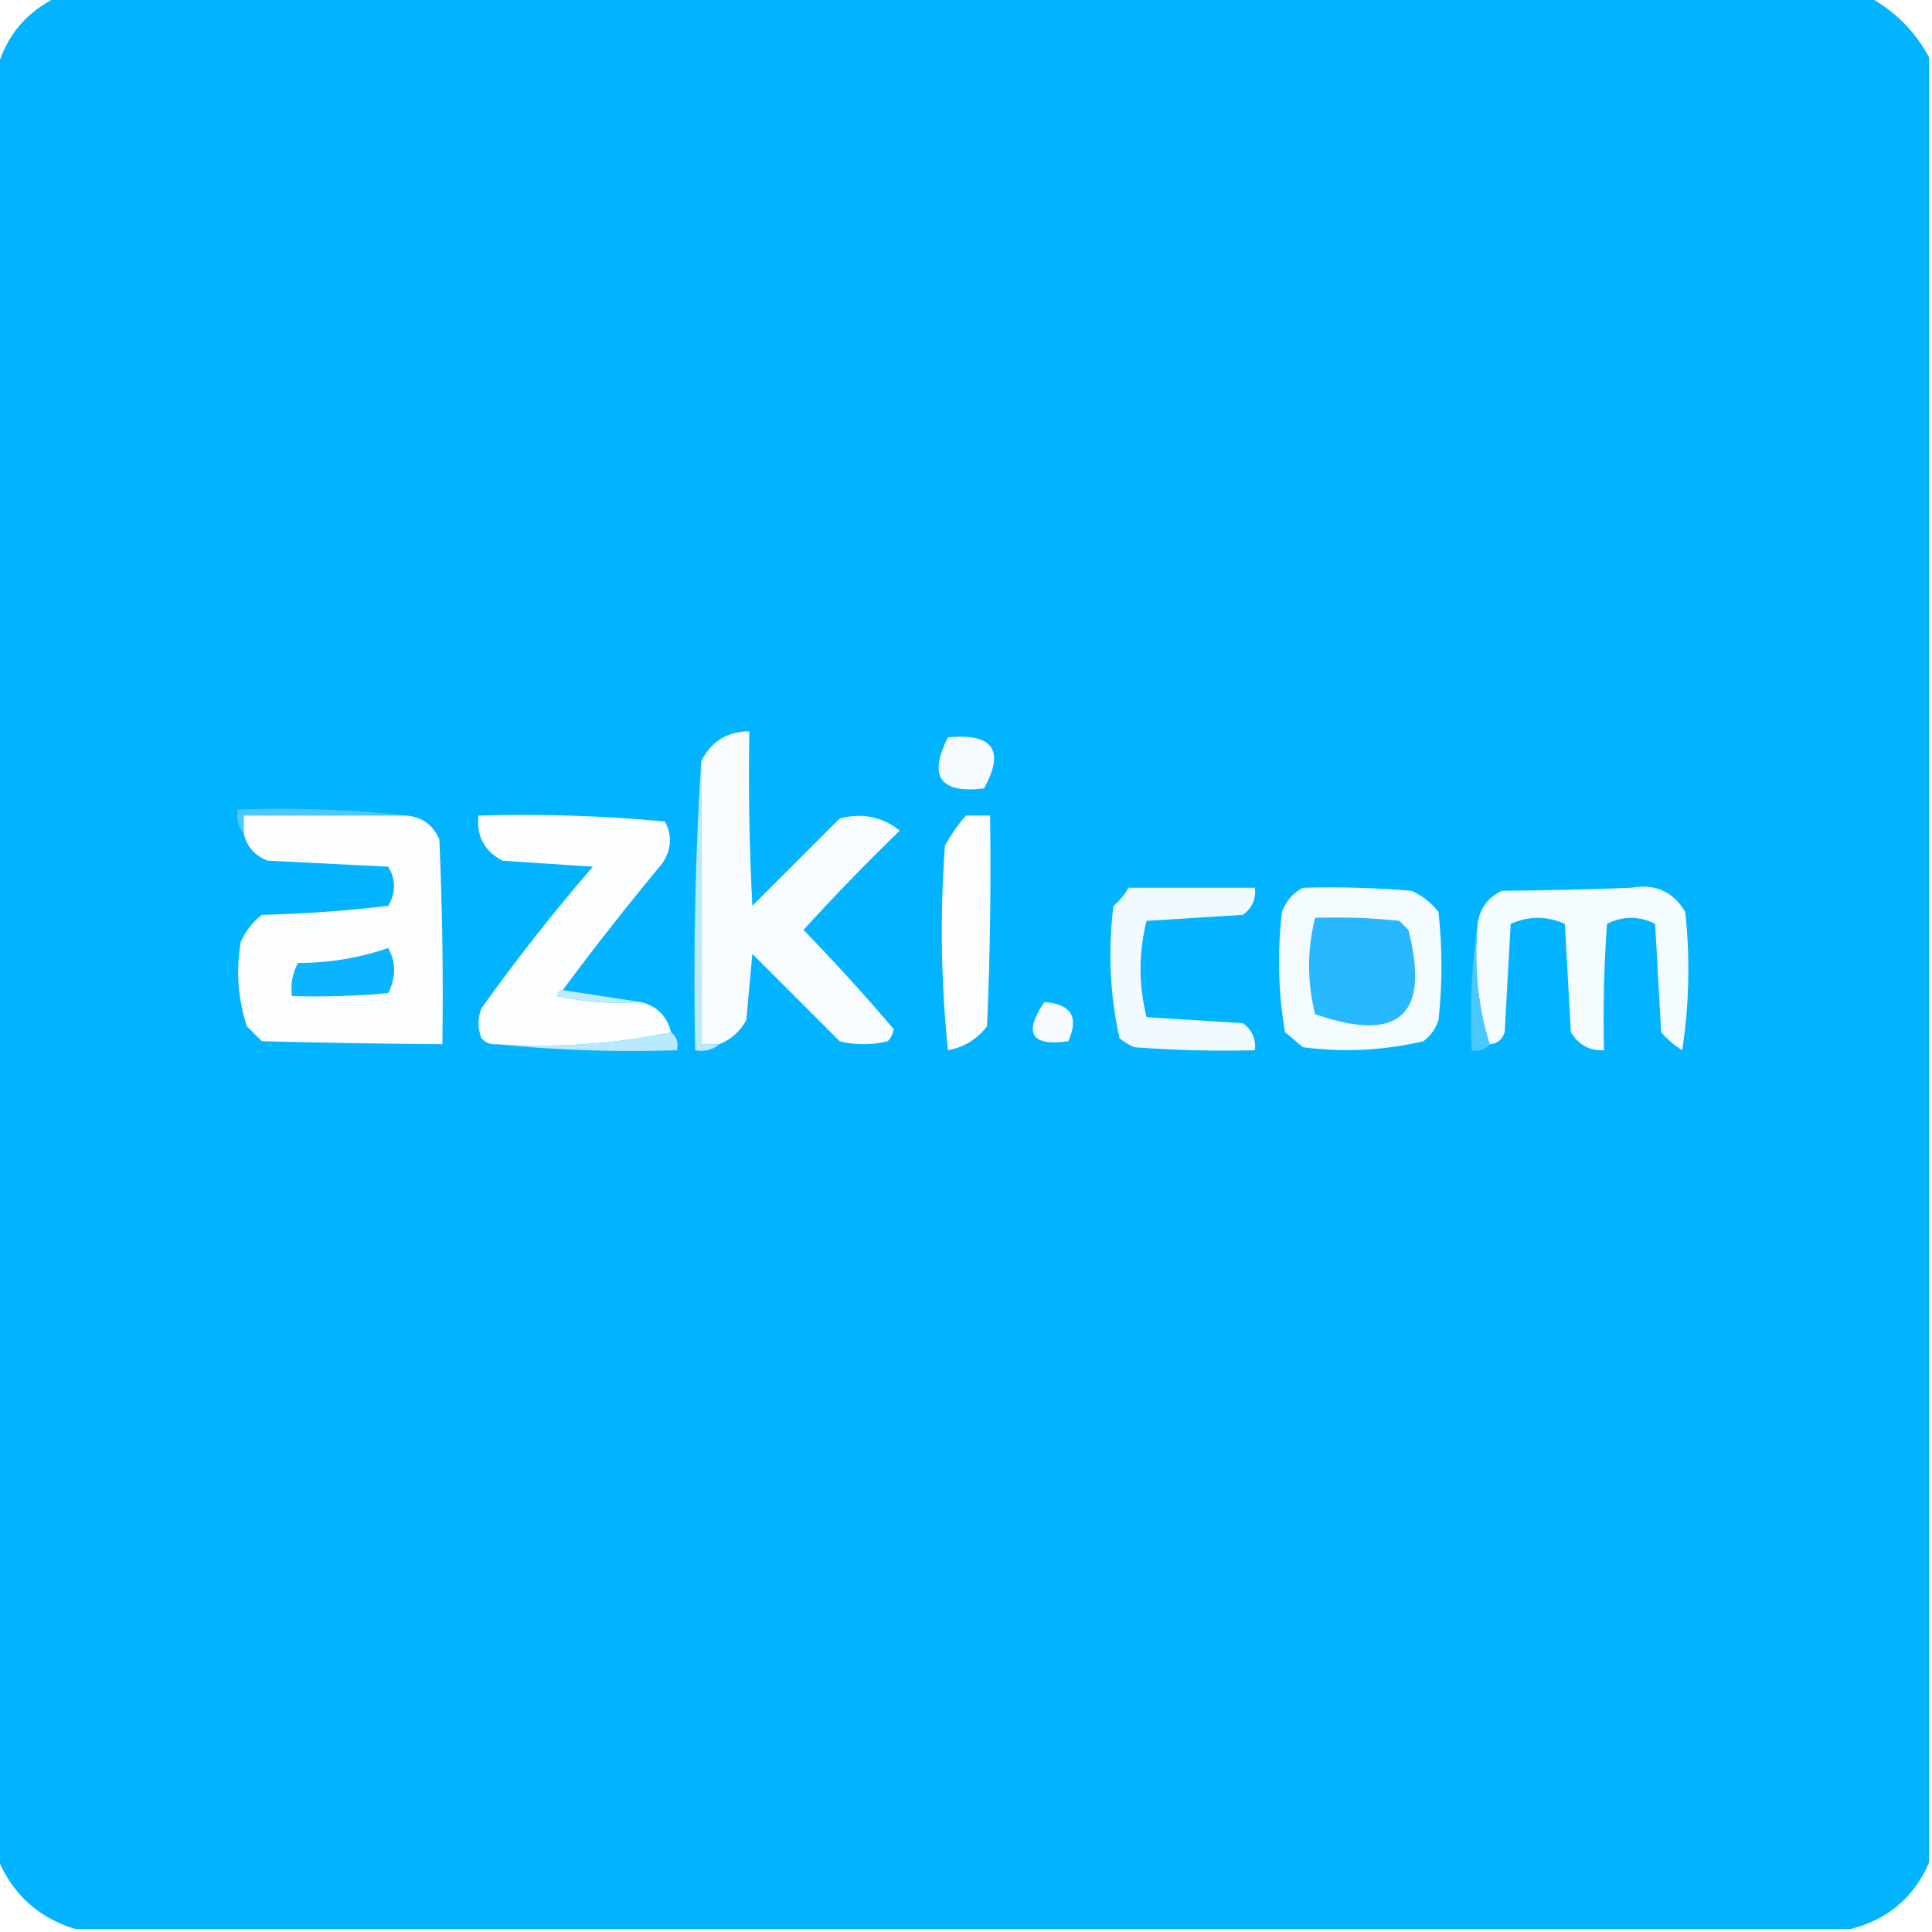
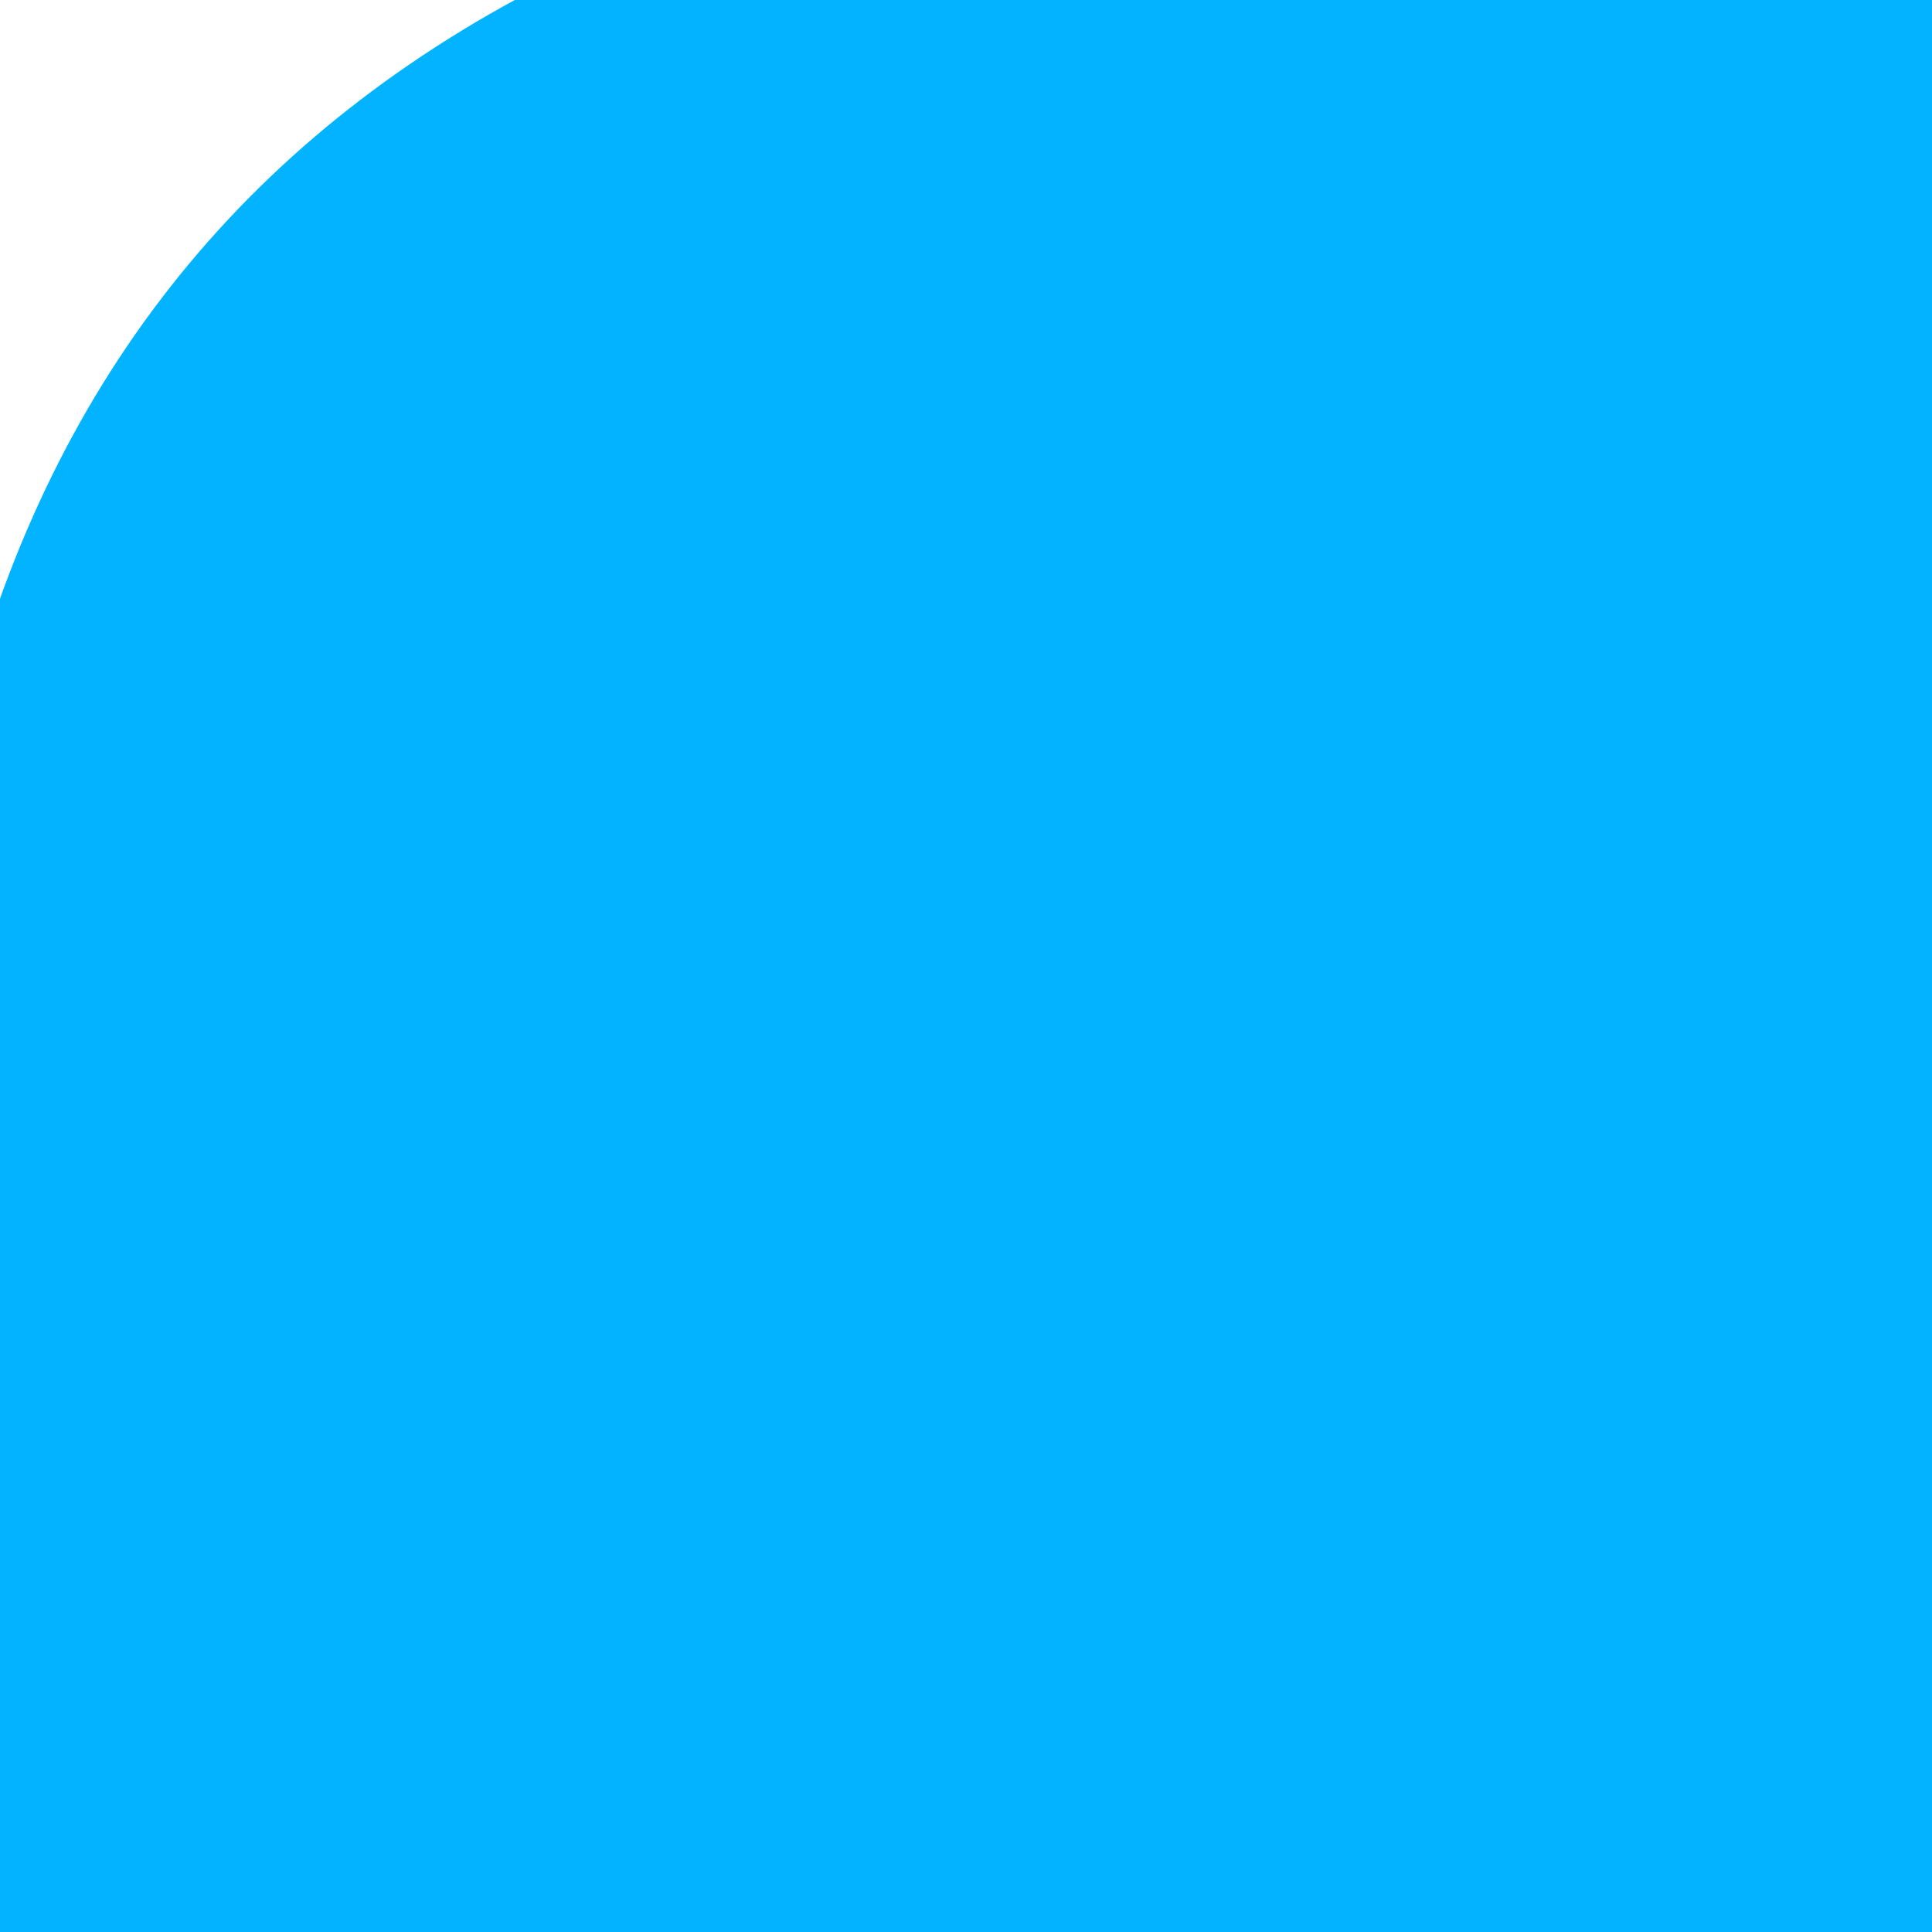
- <svg xmlns="http://www.w3.org/2000/svg" version="1.1" width="321px" height="321px" style="shape-rendering:geometricPrecision; text-rendering:geometricPrecision; image-rendering:optimizeQuality; fill-rule:evenodd; clip-rule:evenodd">
+ <svg xmlns="http://www.w3.org/2000/svg" version="1.1" width="32px" height="32px" style="shape-rendering:geometricPrecision; text-rendering:geometricPrecision; image-rendering:optimizeQuality; fill-rule:evenodd; clip-rule:evenodd">
  <g>
    <path style="opacity:0.995" fill="#01b4ff" d="M 9.5,-0.5 C 109.833,-0.5 210.167,-0.5 310.5,-0.5C 314.808,1.808 318.142,5.142 320.5,9.5C 320.5,109.5 320.5,209.5 320.5,309.5C 317.99,315.264 313.657,318.93 307.5,320.5C 209.167,320.5 110.833,320.5 12.5,320.5C 6.267,318.602 1.933,314.602 -0.5,308.5C -0.5,209.5 -0.5,110.5 -0.5,11.5C 1.012,5.988 4.345,1.988 9.5,-0.5 Z" />
  </g>
  <g>
    <path style="opacity:1" fill="#f8fcff" d="M 119.5,173.5 C 118.5,173.5 117.5,173.5 116.5,173.5C 116.5,157.833 116.5,142.167 116.5,126.5C 118.133,123.203 120.8,121.536 124.5,121.5C 124.334,131.172 124.5,140.839 125,150.5C 129.833,145.667 134.667,140.833 139.5,136C 143.207,135.004 146.541,135.67 149.5,138C 143.985,143.348 138.652,148.848 133.5,154.5C 138.698,159.862 143.698,165.362 148.5,171C 148.355,171.772 148.022,172.439 147.5,173C 144.833,173.667 142.167,173.667 139.5,173C 134.667,168.167 129.833,163.333 125,158.5C 124.667,162.167 124.333,165.833 124,169.5C 122.951,171.384 121.451,172.718 119.5,173.5 Z" />
  </g>
  <g>
    <path style="opacity:1" fill="#f5fbff" d="M 157.5,122.5 C 164.997,121.804 166.997,124.637 163.5,131C 156.188,131.871 154.188,129.038 157.5,122.5 Z" />
  </g>
  <g>
    <path style="opacity:1" fill="#bbeaff" d="M 116.5,126.5 C 116.5,142.167 116.5,157.833 116.5,173.5C 117.5,173.5 118.5,173.5 119.5,173.5C 118.432,174.434 117.099,174.768 115.5,174.5C 115.17,158.325 115.504,142.325 116.5,126.5 Z" />
  </g>
  <g>
    <path style="opacity:1" fill="#4cc9ff" d="M 67.5,135.5 C 58.5,135.5 49.5,135.5 40.5,135.5C 40.5,136.5 40.5,137.5 40.5,138.5C 39.566,137.432 39.232,136.099 39.5,134.5C 49.015,134.173 58.348,134.506 67.5,135.5 Z" />
  </g>
  <g>
    <path style="opacity:1" fill="#fbfdff" d="M 67.5,135.5 C 70.148,135.738 71.982,137.072 73,139.5C 73.5,150.828 73.666,162.162 73.5,173.5C 63.558,173.418 53.558,173.251 43.5,173C 42.667,172.167 41.833,171.333 41,170.5C 39.524,165.924 39.19,161.257 40,156.5C 40.785,154.714 41.951,153.214 43.5,152C 50.524,151.831 57.524,151.331 64.5,150.5C 65.78,148.298 65.78,146.132 64.5,144C 57.833,143.667 51.167,143.333 44.5,143C 42.356,142.208 41.023,140.708 40.5,138.5C 40.5,137.5 40.5,136.5 40.5,135.5C 49.5,135.5 58.5,135.5 67.5,135.5 Z" />
  </g>
  <g>
    <path style="opacity:1" fill="#fcfeff" d="M 93.5,164.5 C 92.957,164.56 92.624,164.893 92.5,165.5C 97.12,166.493 101.786,166.827 106.5,166.5C 109.167,167.167 110.833,168.833 111.5,171.5C 102.225,173.473 92.558,174.14 82.5,173.5C 81.504,173.586 80.671,173.252 80,172.5C 79.333,170.833 79.333,169.167 80,167.5C 85.805,159.394 91.972,151.561 98.5,144C 93.5,143.667 88.5,143.333 83.5,143C 80.461,141.423 79.128,138.923 79.5,135.5C 89.886,135.191 100.219,135.524 110.5,136.5C 111.724,138.898 111.558,141.231 110,143.5C 104.286,150.375 98.786,157.375 93.5,164.5 Z" />
  </g>
  <g>
    <path style="opacity:1" fill="#fdfeff" d="M 160.5,135.5 C 161.833,135.5 163.167,135.5 164.5,135.5C 164.667,147.171 164.5,158.838 164,170.5C 162.355,172.662 160.188,173.995 157.5,174.5C 156.334,163.181 156.168,151.848 157,140.5C 157.997,138.677 159.164,137.01 160.5,135.5 Z" />
  </g>
  <g>
    <path style="opacity:1" fill="#f1faff" d="M 187.5,147.5 C 194.5,147.5 201.5,147.5 208.5,147.5C 208.703,149.39 208.037,150.89 206.5,152C 201.167,152.333 195.833,152.667 190.5,153C 189.167,158.333 189.167,163.667 190.5,169C 195.833,169.333 201.167,169.667 206.5,170C 208.037,171.11 208.703,172.61 208.5,174.5C 201.825,174.666 195.158,174.5 188.5,174C 187.584,173.626 186.75,173.126 186,172.5C 184.406,165.274 184.072,157.94 185,150.5C 186.045,149.627 186.878,148.627 187.5,147.5 Z" />
  </g>
  <g>
    <path style="opacity:1" fill="#f3fbff" d="M 216.5,147.5 C 222.509,147.334 228.509,147.501 234.5,148C 236.286,148.785 237.786,149.951 239,151.5C 239.667,157.5 239.667,163.5 239,169.5C 238.535,170.931 237.701,172.097 236.5,173C 229.916,174.544 223.249,174.877 216.5,174C 215.5,173.167 214.5,172.333 213.5,171.5C 212.372,164.884 212.205,158.218 213,151.5C 213.69,149.65 214.856,148.316 216.5,147.5 Z" />
  </g>
  <g>
    <path style="opacity:1" fill="#f5fcff" d="M 247.5,173.5 C 245.541,167.25 244.874,160.584 245.5,153.5C 245.848,150.981 247.181,149.147 249.5,148C 256.721,147.945 263.888,147.779 271,147.5C 274.981,146.784 277.981,148.118 280,151.5C 280.831,159.188 280.665,166.855 279.5,174.5C 278.186,173.687 277.019,172.687 276,171.5C 275.667,165.5 275.333,159.5 275,153.5C 272.333,152.167 269.667,152.167 267,153.5C 266.5,160.492 266.334,167.492 266.5,174.5C 264.097,174.607 262.264,173.607 261,171.5C 260.667,165.5 260.333,159.5 260,153.5C 257,152.167 254,152.167 251,153.5C 250.667,159.5 250.333,165.5 250,171.5C 249.583,172.756 248.75,173.423 247.5,173.5 Z" />
  </g>
  <g>
    <path style="opacity:1" fill="#28b8ff" d="M 218.5,152.5 C 223.179,152.334 227.845,152.501 232.5,153C 233,153.5 233.5,154 234,154.5C 237.633,168.697 232.466,173.364 218.5,168.5C 217.171,163.137 217.171,157.803 218.5,152.5 Z" />
  </g>
  <g>
    <path style="opacity:1" fill="#4bc8ff" d="M 245.5,153.5 C 244.874,160.584 245.541,167.25 247.5,173.5C 246.791,174.404 245.791,174.737 244.5,174.5C 244.175,167.313 244.509,160.313 245.5,153.5 Z" />
  </g>
  <g>
    <path style="opacity:1" fill="#0ab4ff" d="M 64.5,157.5 C 65.814,159.895 65.814,162.395 64.5,165C 59.177,165.499 53.844,165.666 48.5,165.5C 48.261,163.533 48.594,161.699 49.5,160C 54.788,159.988 59.788,159.155 64.5,157.5 Z" />
  </g>
  <g>
    <path style="opacity:1" fill="#bfebff" d="M 93.5,164.5 C 97.833,165.167 102.167,165.833 106.5,166.5C 101.786,166.827 97.12,166.493 92.5,165.5C 92.624,164.893 92.957,164.56 93.5,164.5 Z" />
  </g>
  <g>
    <path style="opacity:1" fill="#f5fbff" d="M 173.5,166.5 C 177.976,166.8 179.31,168.967 177.5,173C 171.339,173.878 170.006,171.711 173.5,166.5 Z" />
  </g>
  <g>
    <path style="opacity:1" fill="#b8e9ff" d="M 111.5,171.5 C 112.404,172.209 112.737,173.209 112.5,174.5C 102.319,174.827 92.319,174.494 82.5,173.5C 92.558,174.14 102.225,173.473 111.5,171.5 Z" />
  </g>
</svg>
